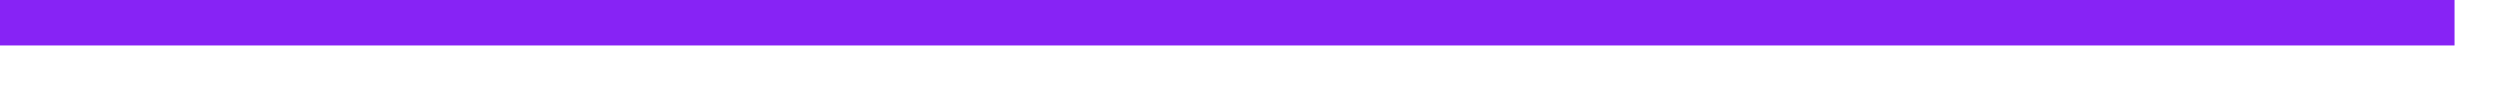
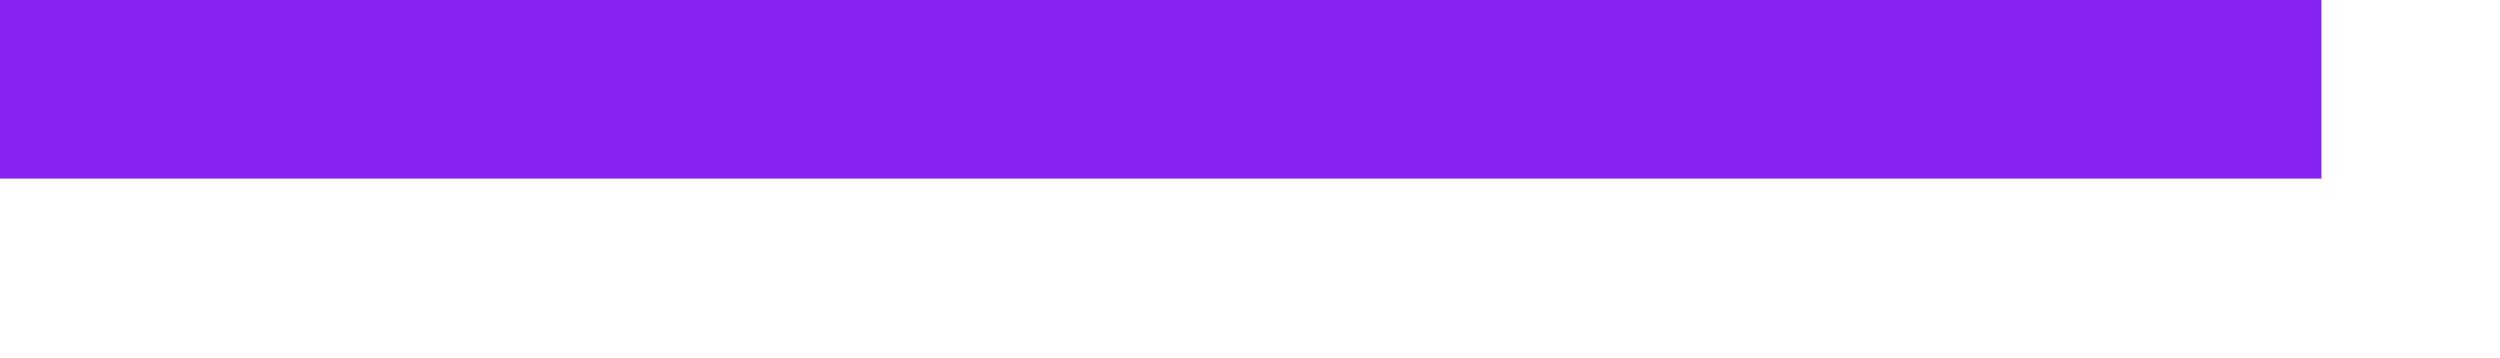
- <svg xmlns="http://www.w3.org/2000/svg" version="1.1" width="55px" height="2px">
-   <g transform="matrix(1 0 0 1 -228 -785 )">
-     <path d="M 228 785.5  L 282 785.5  " stroke-width="1" stroke="#8723f5" fill="none" />
+ <svg xmlns="http://www.w3.org/2000/svg" version="1.1" width="14px" height="2px">
+   <g transform="matrix(1 0 0 1 -541 -524 )">
+     <path d="M 541 524.5  L 554 524.5  " stroke-width="1" stroke="#8723f5" fill="none" />
  </g>
</svg>
